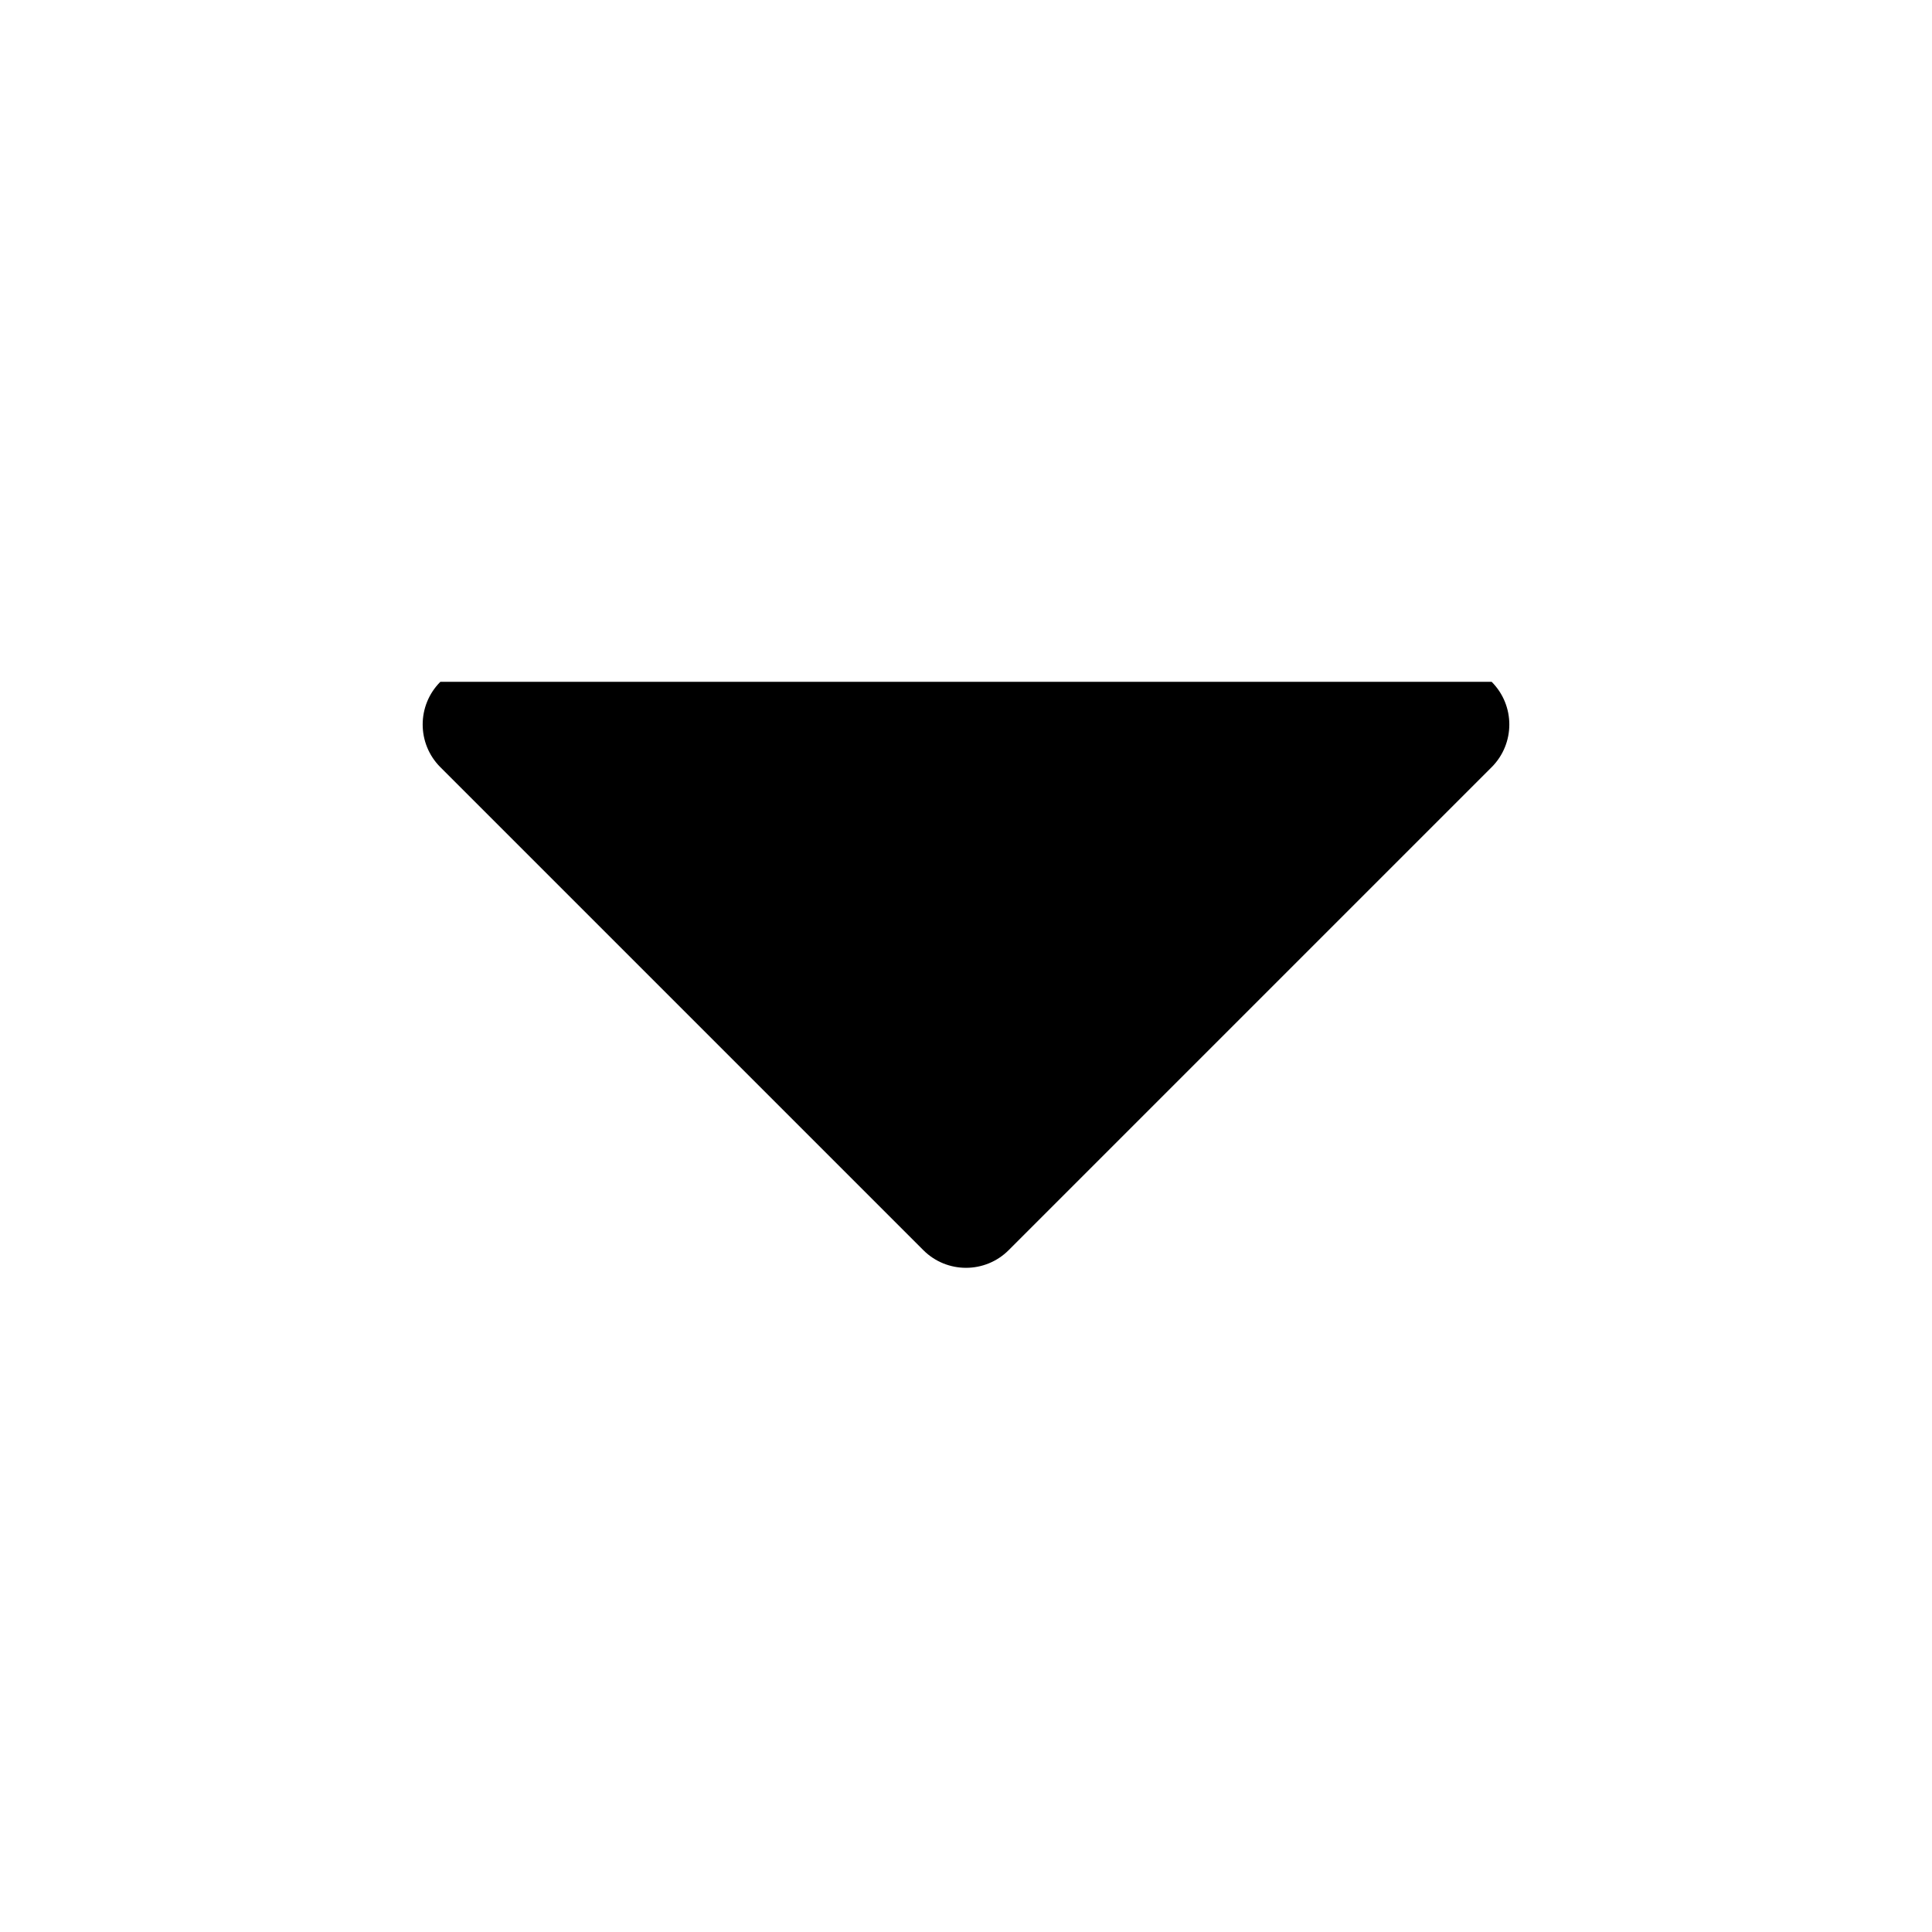
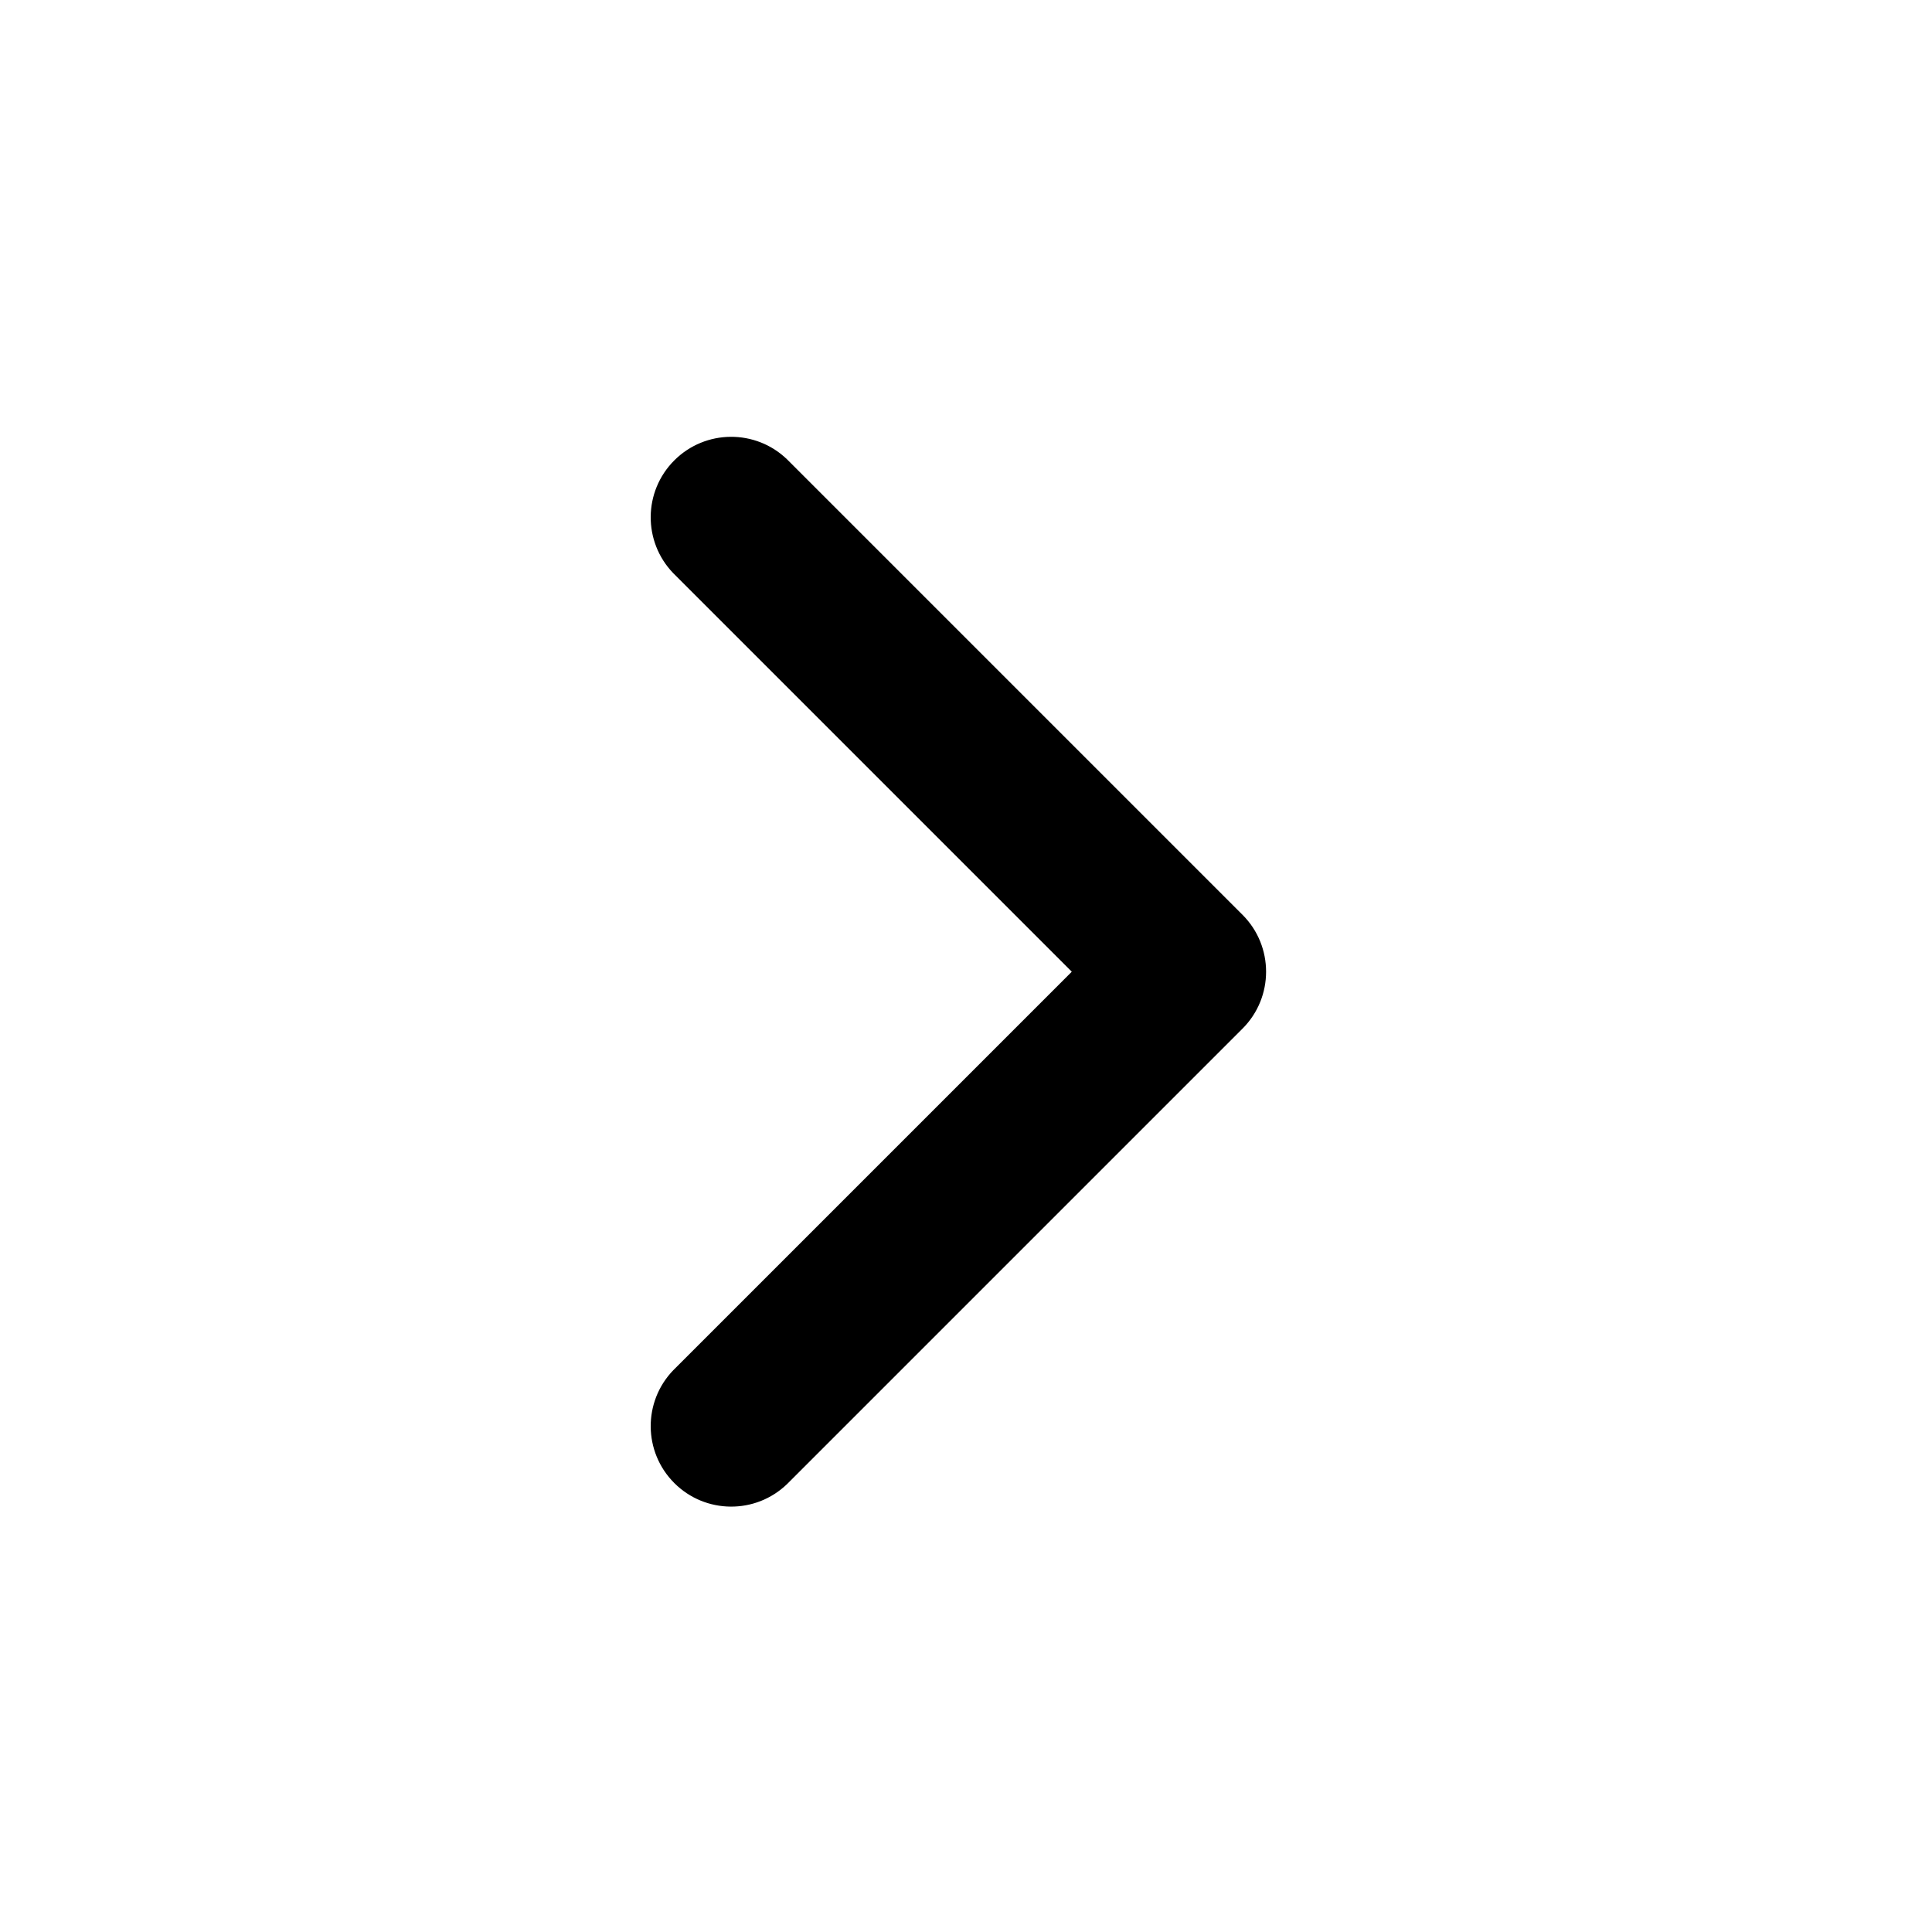
- <svg xmlns="http://www.w3.org/2000/svg" width="24" height="24" viewBox="0 0 24 24">
-   <path fill="currentColor" d="M18.53 9.53a.75.75 0 0 0 0-1.06H5.47a.75.75 0 0 0 0 1.06l6 6a.75.75 0 0 0 1.06 0z" />
+ <svg xmlns="http://www.w3.org/2000/svg" width="24" height="24" viewBox="-8 -5 24 24" fill="currentColor">
+   <path d="     m5.314 7.071     -4.95-4.95     A1 1 0 0 1 1.778.707     l5.657 5.657     a1 1 0 0 1 0 1.414     l-5.657 5.657     a1 1 0 0 1-1.414-1.414     z   " />
</svg>
